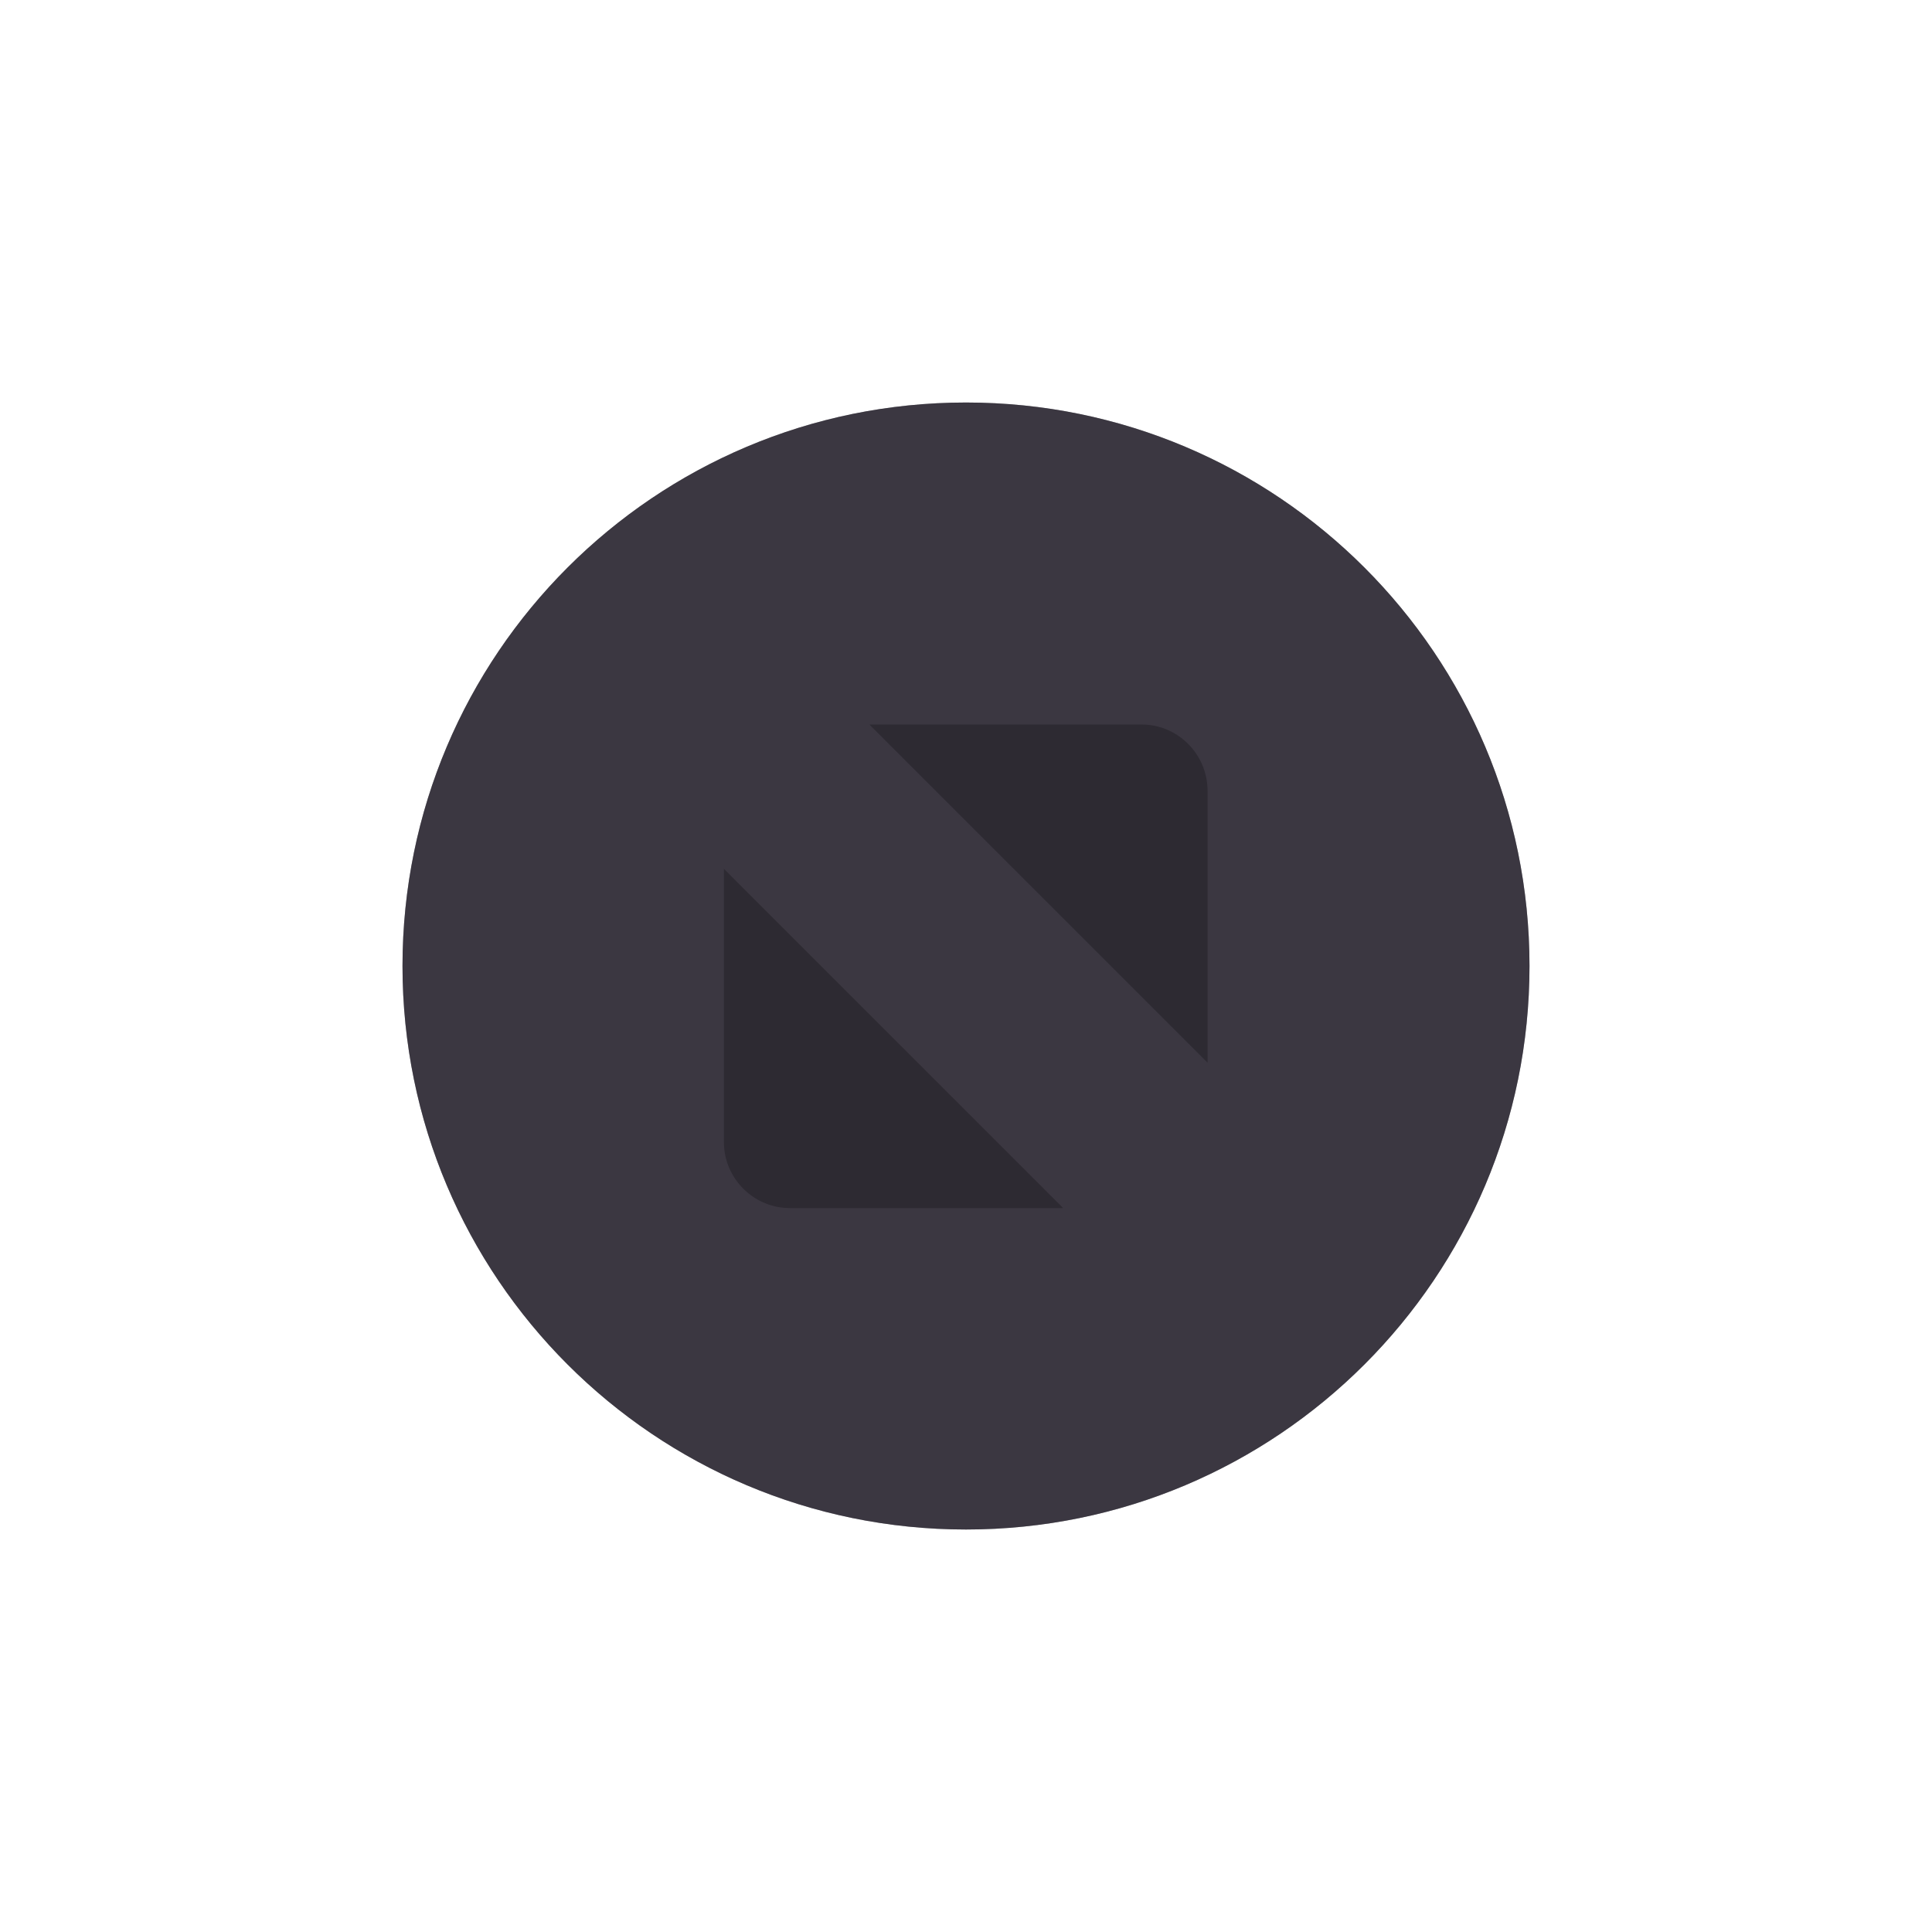
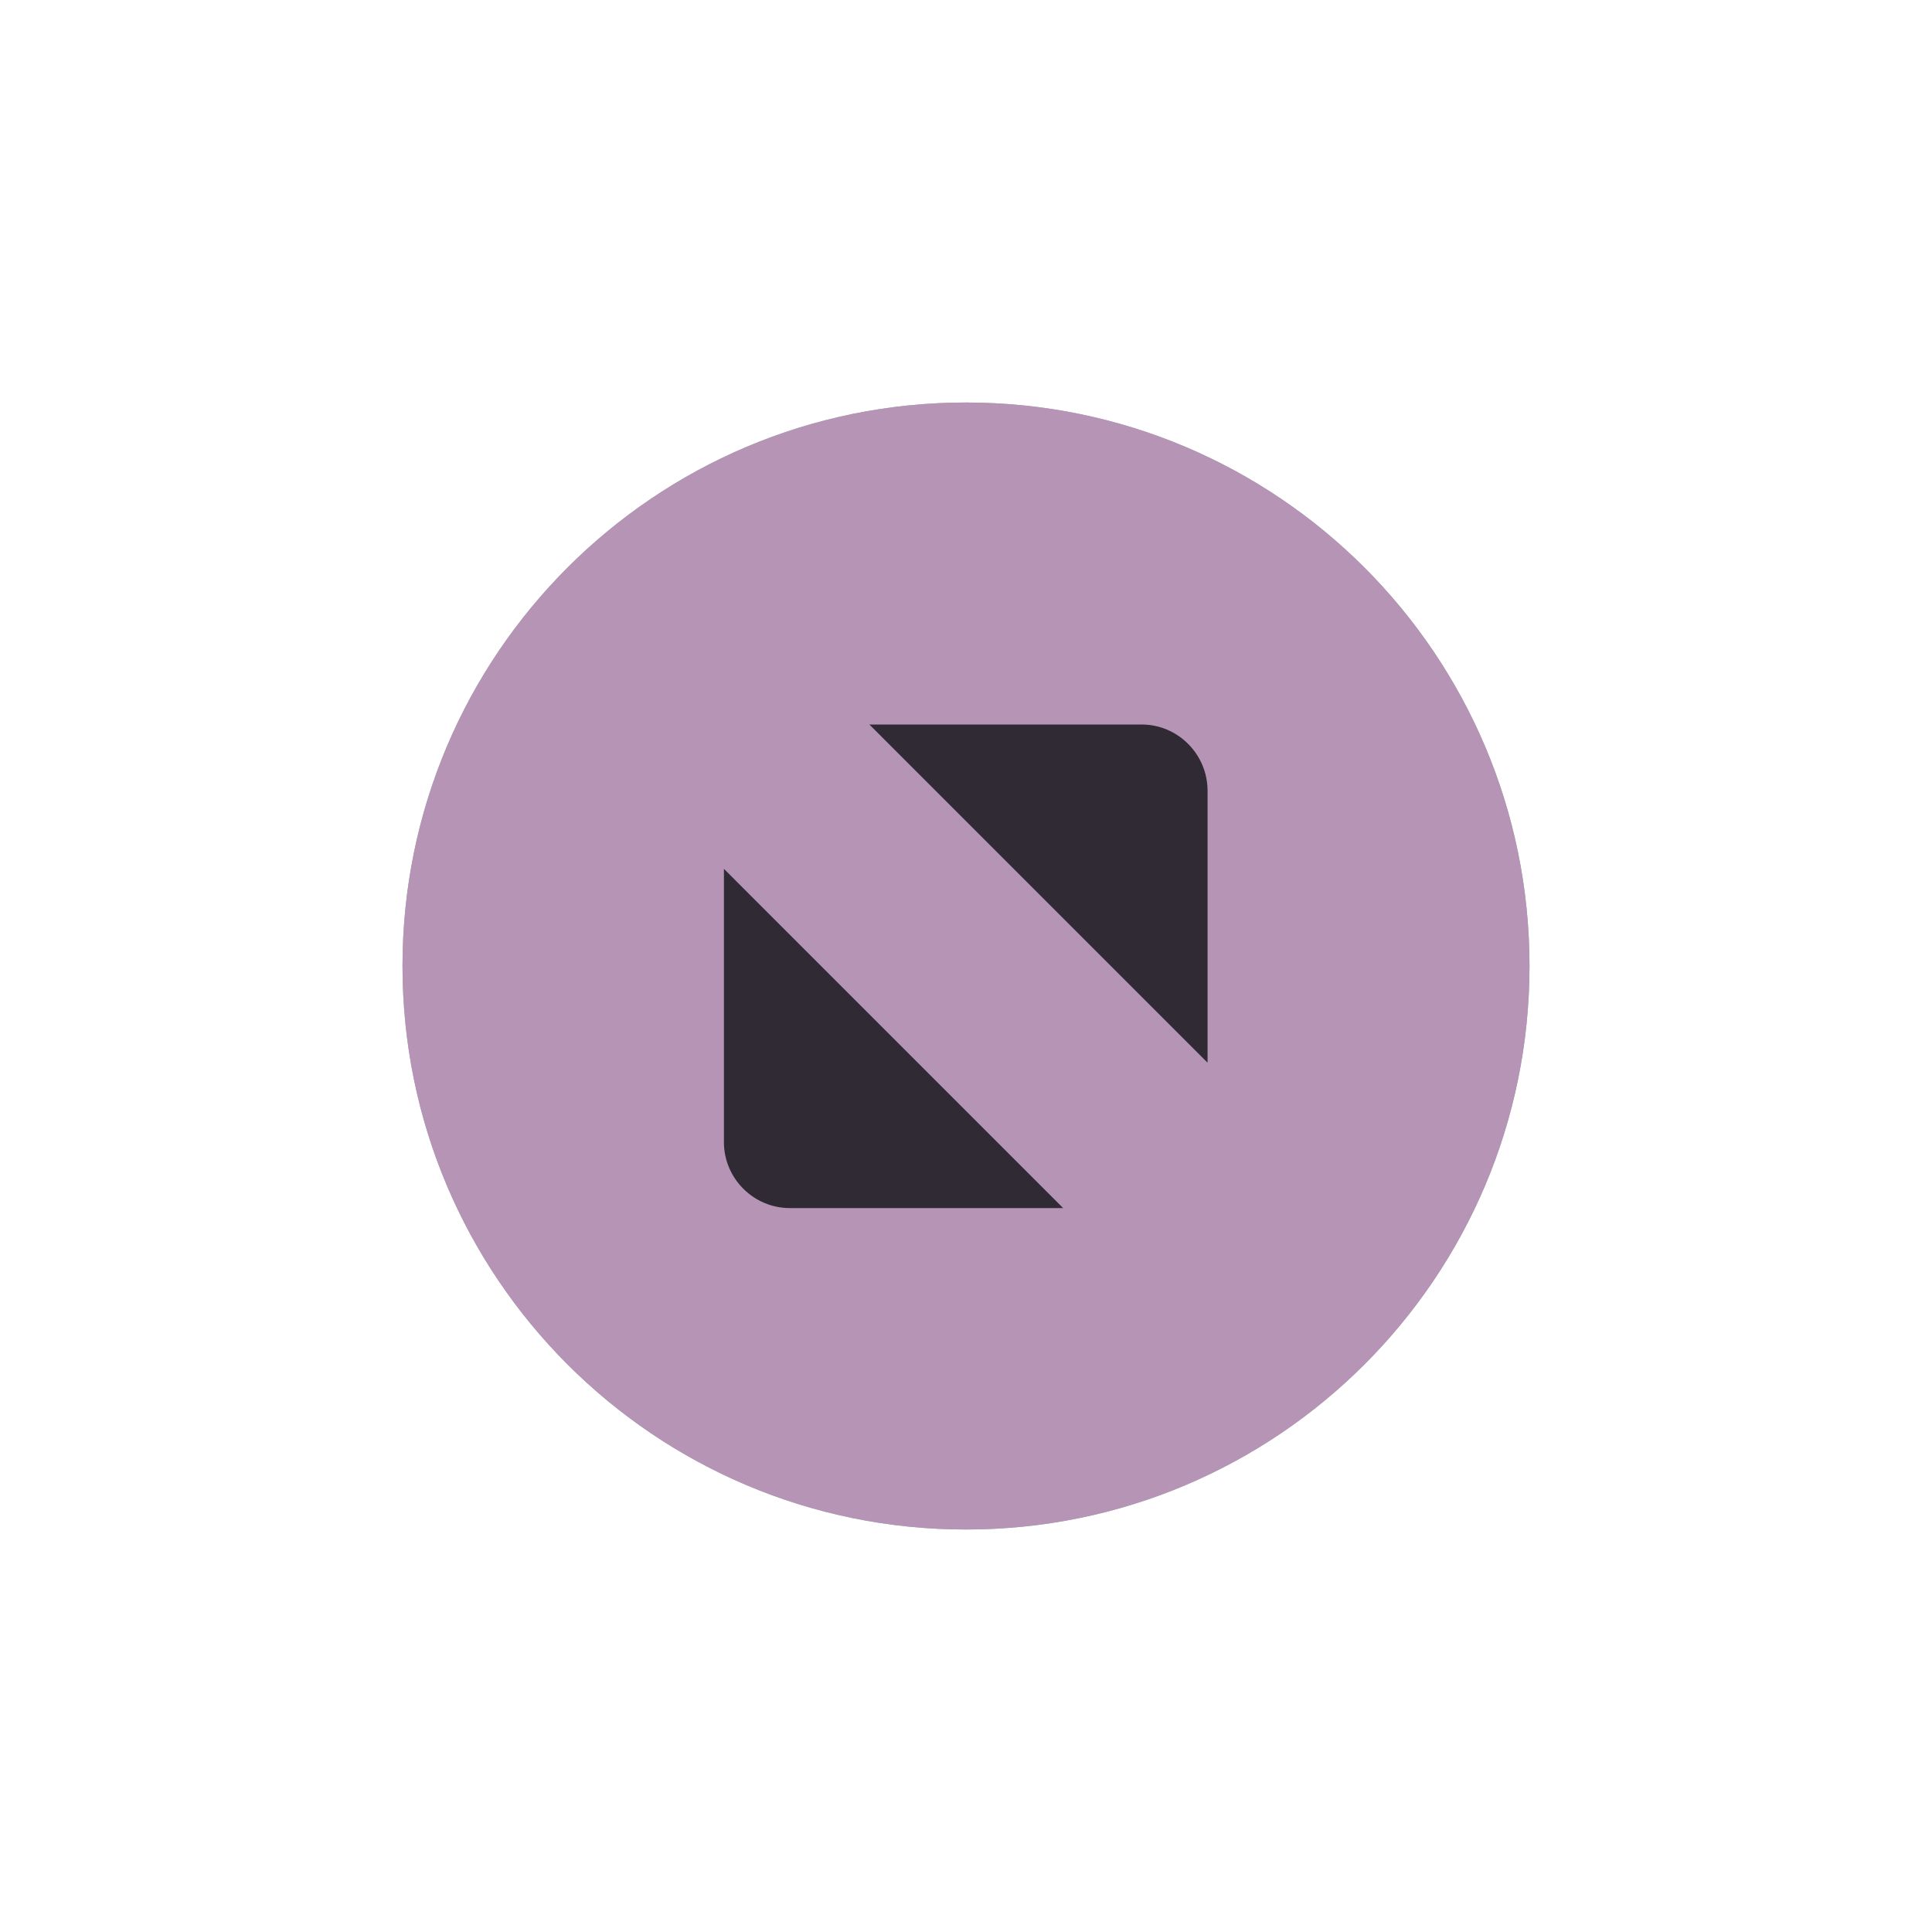
<svg xmlns="http://www.w3.org/2000/svg" xmlns:ns1="http://www.openswatchbook.org/uri/2009/osb" xmlns:xlink="http://www.w3.org/1999/xlink" width="24" height="24" id="svg4306" version="1.1" style="enable-background:new">
  <defs id="defs4308">
    <linearGradient id="selected_fg_color" ns1:paint="solid">
-       <stop style="stop-color:#2D2A32;stop-opacity:1;" offset="0" id="stop4188" />
+       <stop style="stop-color:#2f2a33;stop-opacity:1;" offset="0" id="stop4188" />
    </linearGradient>
    <linearGradient id="selected_bg_color" ns1:paint="solid">
-       <stop style="stop-color:#3b3741;stop-opacity:1;" offset="0" id="stop4185" />
+       <stop style="stop-color:#B594B6;stop-opacity:1;" offset="0" id="stop4185" />
    </linearGradient>
    <linearGradient id="linearGradient3770">
      <stop style="stop-color:#000000;stop-opacity:0.628;" offset="0" id="stop3772" />
      <stop style="stop-color:#000000;stop-opacity:0.498;" offset="1" id="stop3774" />
    </linearGradient>
    <linearGradient id="linearGradient4882">
-       <stop style="stop-color:#2D2A32;stop-opacity:1;" offset="0" id="stop4884" />
-       <stop style="stop-color:#2D2A32;stop-opacity:0;" offset="1" id="stop4886" />
+       <stop style="stop-color:#2f2a33;stop-opacity:1;" offset="0" id="stop4884" />
+       <stop style="stop-color:#2f2a33;stop-opacity:0;" offset="1" id="stop4886" />
    </linearGradient>
    <linearGradient id="linearGradient3784-6">
-       <stop style="stop-color:#2D2A32;stop-opacity:0.216;" offset="0" id="stop3786-4" />
-       <stop style="stop-color:#2D2A32;stop-opacity:0;" offset="1" id="stop3788-6" />
+       <stop style="stop-color:#2f2a33;stop-opacity:0.216;" offset="0" id="stop3786-4" />
+       <stop style="stop-color:#2f2a33;stop-opacity:0;" offset="1" id="stop3788-6" />
    </linearGradient>
    <linearGradient id="linearGradient4892">
      <stop id="stop4894" offset="0" style="stop-color:#2f3a42;stop-opacity:1;" />
      <stop id="stop4896" offset="1" style="stop-color:#1d242a;stop-opacity:1;" />
    </linearGradient>
    <linearGradient id="linearGradient4882-4">
      <stop id="stop4884-9" offset="0" style="stop-color:#728495;stop-opacity:1;" />
      <stop id="stop4886-9" offset="1" style="stop-color:#617c95;stop-opacity:0;" />
    </linearGradient>
    <linearGradient xlink:href="#selected_bg_color" id="linearGradient4187" x1="1376" y1="248" x2="1376" y2="262" gradientUnits="userSpaceOnUse" />
    <linearGradient xlink:href="#selected_fg_color" id="linearGradient4190" x1="88.997" y1="972" x2="88.997" y2="978.007" gradientUnits="userSpaceOnUse" />
  </defs>
  <g id="layer1" transform="translate(0,-1028.362)">
    <g style="display:inline" id="titlebutton-max-hover-dark" transform="translate(-509,1218)">
      <g id="g4891-5-8" style="display:inline;opacity:1" transform="translate(-781,-432.6378)">
        <ellipse cy="255" cx="1302" style="display:inline;opacity:0.45;fill:#5f697f;fill-opacity:1;stroke:none;stroke-width:0;stroke-linecap:butt;stroke-linejoin:miter;stroke-miterlimit:4;stroke-dasharray:none;stroke-dashoffset:0;stroke-opacity:1" id="path4068-7-5-9-6-7-2-4-6-6" rx="6" ry="6" />
        <path style="display:inline;opacity:0.37;fill:#15171c;fill-opacity:1;stroke:none;stroke-width:0;stroke-linecap:butt;stroke-linejoin:miter;stroke-miterlimit:4;stroke-dasharray:none;stroke-dashoffset:0;stroke-opacity:1" d="m 1302,248 a 7,7 0 0 0 -7,7 7,7 0 0 0 7,7 7,7 0 0 0 7,-7 7,7 0 0 0 -7,-7 z m 0,1 a 6,6 0 0 1 6,6 6,6 0 0 1 -6,6 6,6 0 0 1 -6,-6 6,6 0 0 1 6,-6 z" id="path4068-7-5-9-6-7-2-5-78-2-6" />
        <g id="g4806-9-0-6" transform="translate(1294,247)" style="fill:#c0e3ff;fill-opacity:1">
          <g transform="translate(-81.0002,-967)" style="display:inline;fill:#c0e3ff;fill-opacity:1" id="layer9-78-7-6-6" />
          <g transform="translate(-81.0002,-967)" id="layer10-3-3-2-7" style="fill:#c0e3ff;fill-opacity:1" />
          <g transform="translate(-81.0002,-967)" id="layer11-19-75-1-2" style="fill:#c0e3ff;fill-opacity:1" />
          <g transform="translate(-81.0002,-967)" id="layer13-4-9-2-3" style="fill:#c0e3ff;fill-opacity:1" />
          <g transform="translate(-81.0002,-967)" id="layer14-8-5-0-4" style="fill:#c0e3ff;fill-opacity:1" />
          <g transform="translate(-81.0002,-967)" style="display:inline;fill:#c0e3ff;fill-opacity:1" id="layer15-5-8-0-4" />
          <g transform="translate(-81.0002,-967)" style="display:inline;fill:#c0e3ff;fill-opacity:1" id="g71291-1-7-5-9" />
          <g transform="translate(-81.0002,-967)" style="display:inline;fill:#c0e3ff;fill-opacity:1" id="g4953-7-1-4-1" />
          <g transform="translate(-81.0002,-967)" style="display:inline;fill:#c0e3ff;fill-opacity:1" id="layer12-3-0-0-6">
            <path d="m 87.8,972 3.382,0 c 0.45,0 0.816,0.368 0.819,0.819 l 0,3.382 z m 2.407,6.007 -3.395,0 c -0.45,0 -0.819,-0.368 -0.819,-0.819 l 0,-3.395 4.214,4.214" style="opacity:1;fill:#bdbcbd;fill-opacity:1;fill-rule:evenodd;stroke:none" id="path4293-6-7-1" />
          </g>
        </g>
      </g>
      <rect y="-185.638" x="513" height="16" width="16" id="rect17883-0-1-5" style="display:inline;opacity:1;fill:none;fill-opacity:1;stroke:none;stroke-width:1;stroke-linecap:butt;stroke-linejoin:miter;stroke-miterlimit:4;stroke-dasharray:none;stroke-dashoffset:0;stroke-opacity:0" />
    </g>
    <g style="display:inline" id="titlebutton-max-active-dark" transform="translate(-408,1218)">
      <g id="g4891-4-5-5" style="display:inline;opacity:1" transform="translate(-882,-432.6378)">
        <g transform="translate(-132,0)" style="display:inline;opacity:1" id="g4490-2-9-1-2-4-8">
          <g id="g4092-0-6-3-6-8-3-7" style="display:inline" transform="translate(58,0)">
            <circle r="7" cy="255" cx="1376" style="fill:url(#linearGradient4187);fill-opacity:1;stroke:none;stroke-width:0;stroke-linecap:butt;stroke-linejoin:miter;stroke-miterlimit:4;stroke-dasharray:none;stroke-dashoffset:0;stroke-opacity:1" id="path4068-7-6-5-1-6-6-0" />
          </g>
        </g>
        <g id="g4806-5-2-2-9" transform="translate(1294,247)" style="fill:#c0e3ff;fill-opacity:1">
          <g transform="translate(-81.0002,-967)" style="display:inline;fill:#c0e3ff;fill-opacity:1" id="layer9-78-2-0-0-8" />
          <g transform="translate(-81.0002,-967)" id="layer10-3-9-9-51-2" style="fill:#c0e3ff;fill-opacity:1" />
          <g transform="translate(-81.0002,-967)" id="layer11-19-7-6-4-7" style="fill:#c0e3ff;fill-opacity:1" />
          <g transform="translate(-81.0002,-967)" id="layer13-4-7-4-0-9" style="fill:#c0e3ff;fill-opacity:1" />
          <g transform="translate(-81.0002,-967)" id="layer14-8-9-7-6-0" style="fill:#c0e3ff;fill-opacity:1" />
          <g transform="translate(-81.0002,-967)" style="display:inline;fill:#c0e3ff;fill-opacity:1" id="layer15-5-4-2-4-4" />
          <g transform="translate(-81.0002,-967)" style="display:inline;fill:#c0e3ff;fill-opacity:1" id="g71291-1-4-6-4-2" />
          <g transform="translate(-81.0002,-967)" style="display:inline;fill:#c0e3ff;fill-opacity:1" id="g4953-7-0-8-22-2" />
          <g transform="translate(-81.0002,-967)" style="display:inline;fill:#c0e3ff;fill-opacity:1" id="layer12-3-7-2-3-1">
            <path d="m 87.8,972 3.382,0 c 0.45,0 0.816,0.368 0.819,0.819 l 0,3.382 z m 2.407,6.007 -3.395,0 c -0.45,0 -0.819,-0.368 -0.819,-0.819 l 0,-3.395 4.214,4.214" style="fill:url(#linearGradient4190);fill-opacity:1;fill-rule:evenodd;stroke:none" id="path4293-4-9-0-2" />
          </g>
        </g>
      </g>
      <rect y="-185.638" x="412" height="16" width="16" id="rect17883-79-3-0" style="display:inline;opacity:1;fill:none;fill-opacity:1;stroke:none;stroke-width:1;stroke-linecap:butt;stroke-linejoin:miter;stroke-miterlimit:4;stroke-dasharray:none;stroke-dashoffset:0;stroke-opacity:0" />
    </g>
  </g>
</svg>
